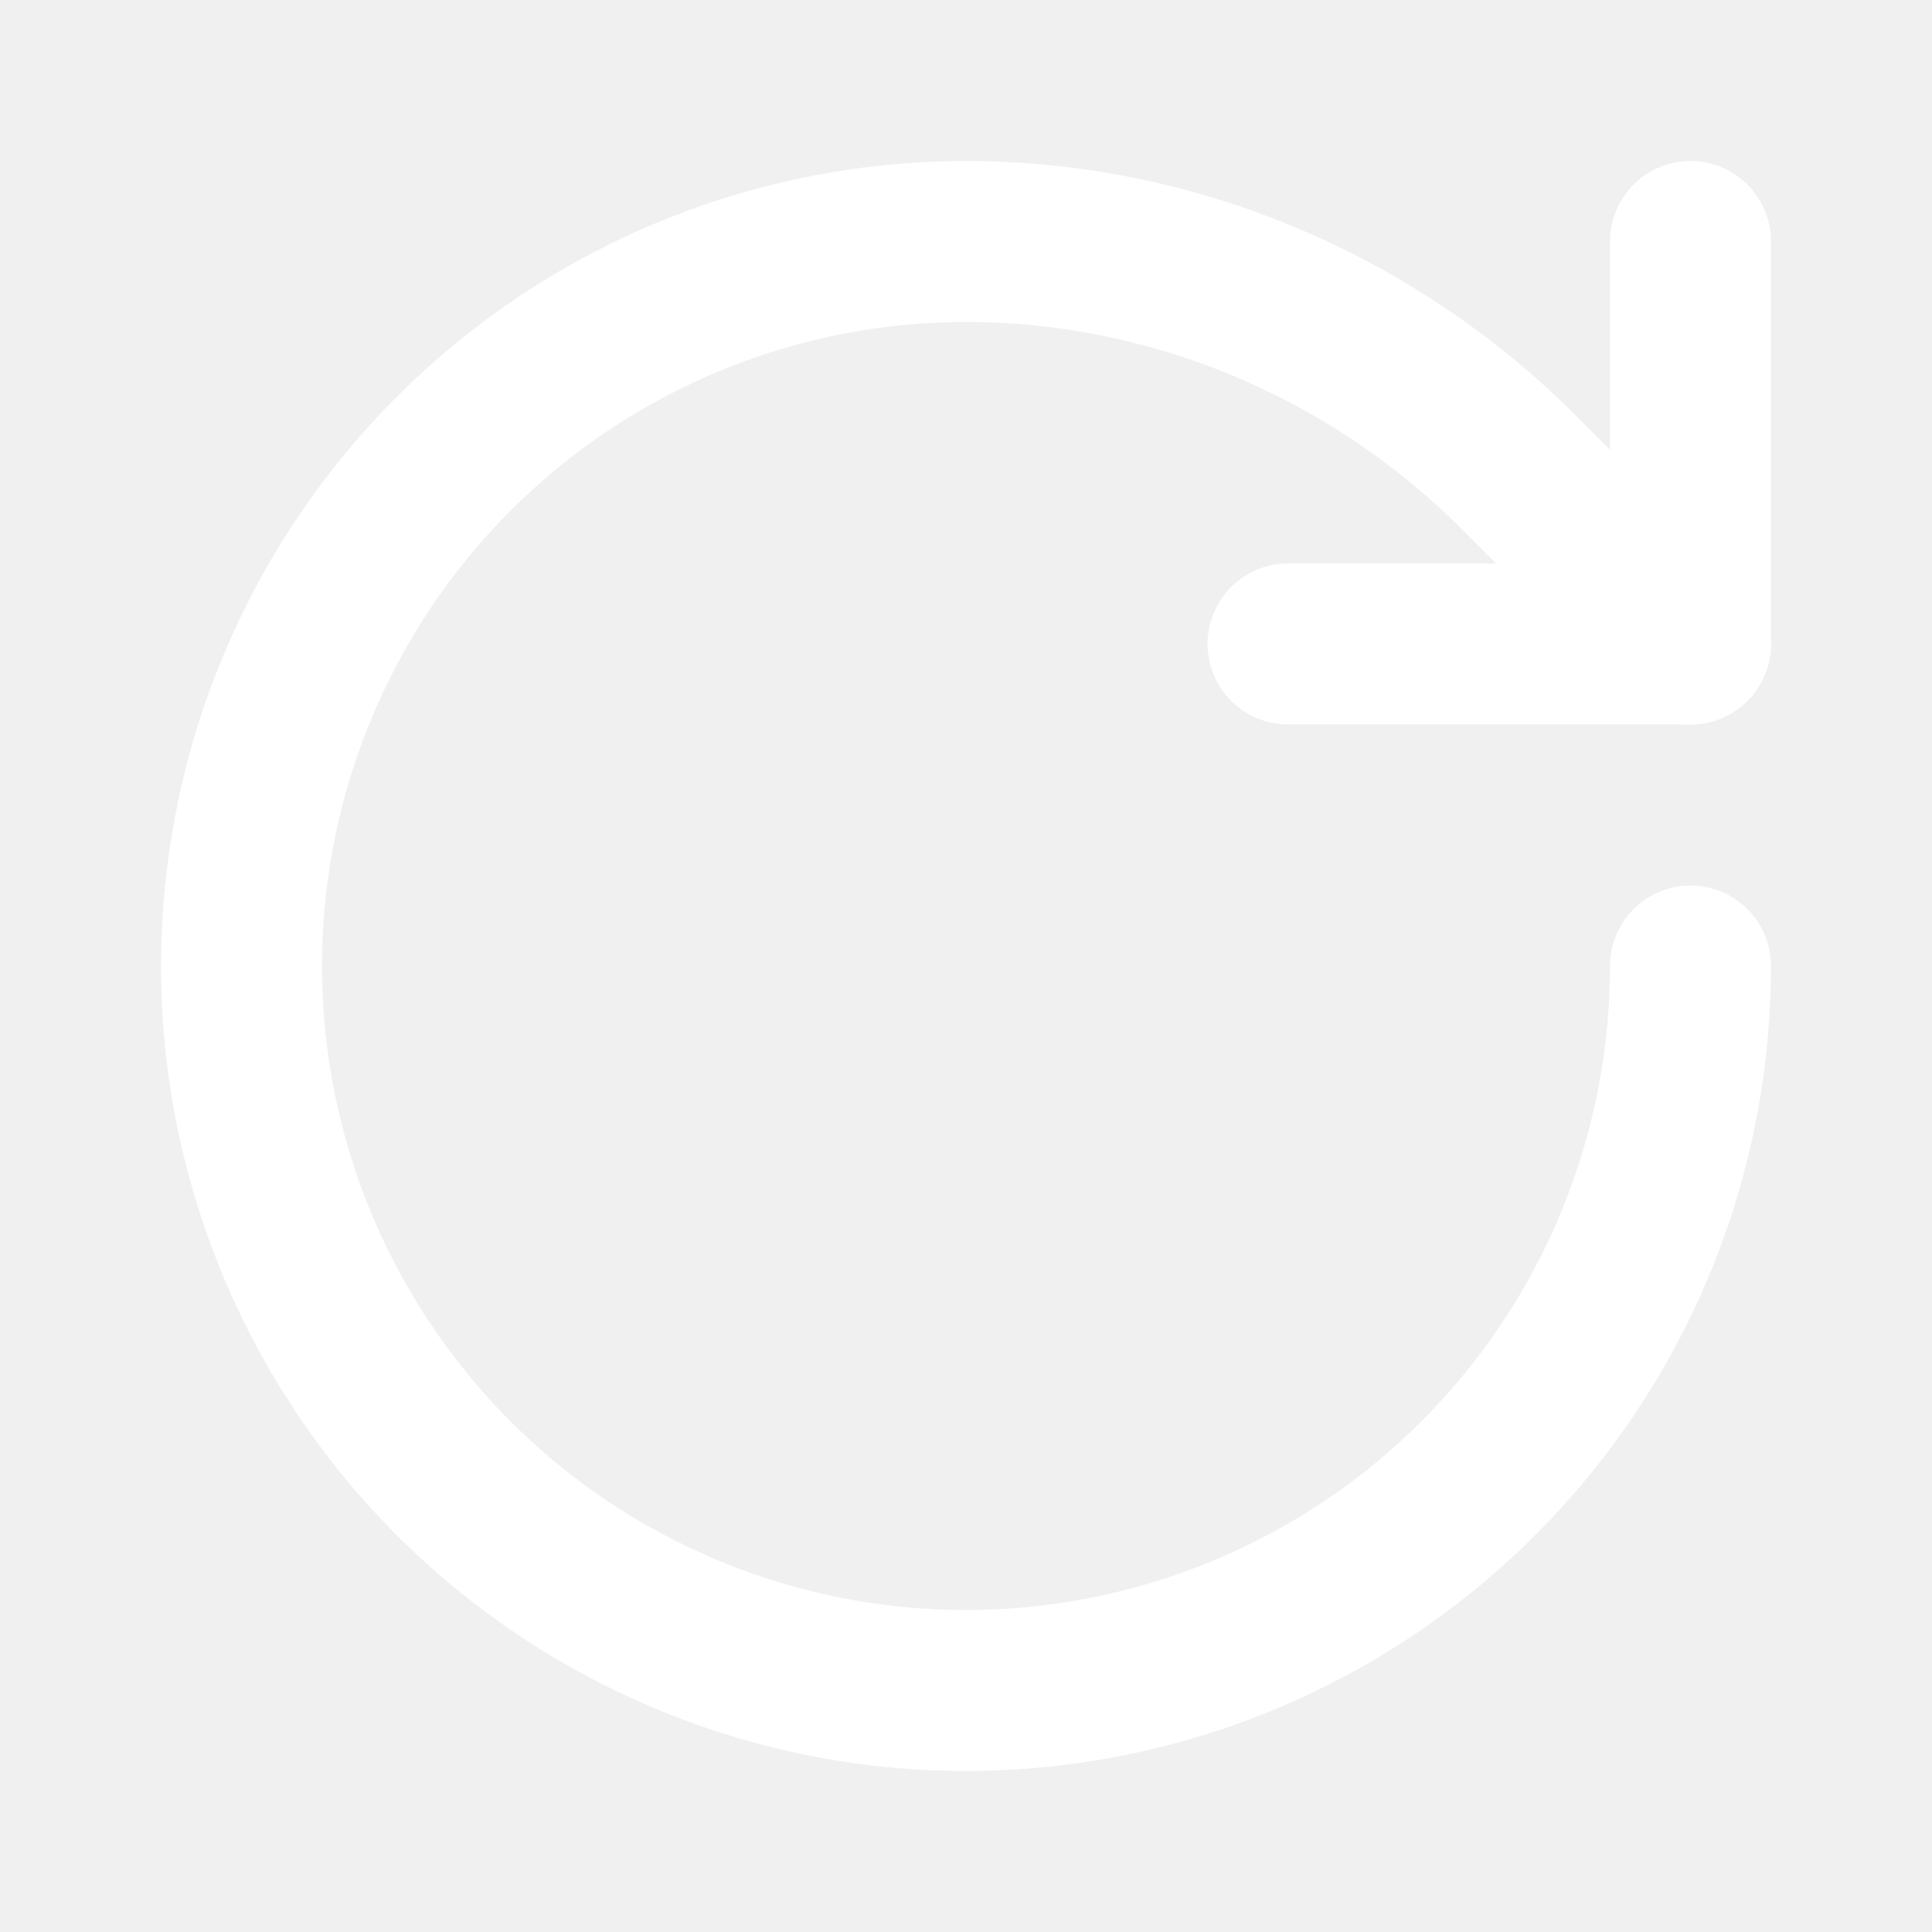
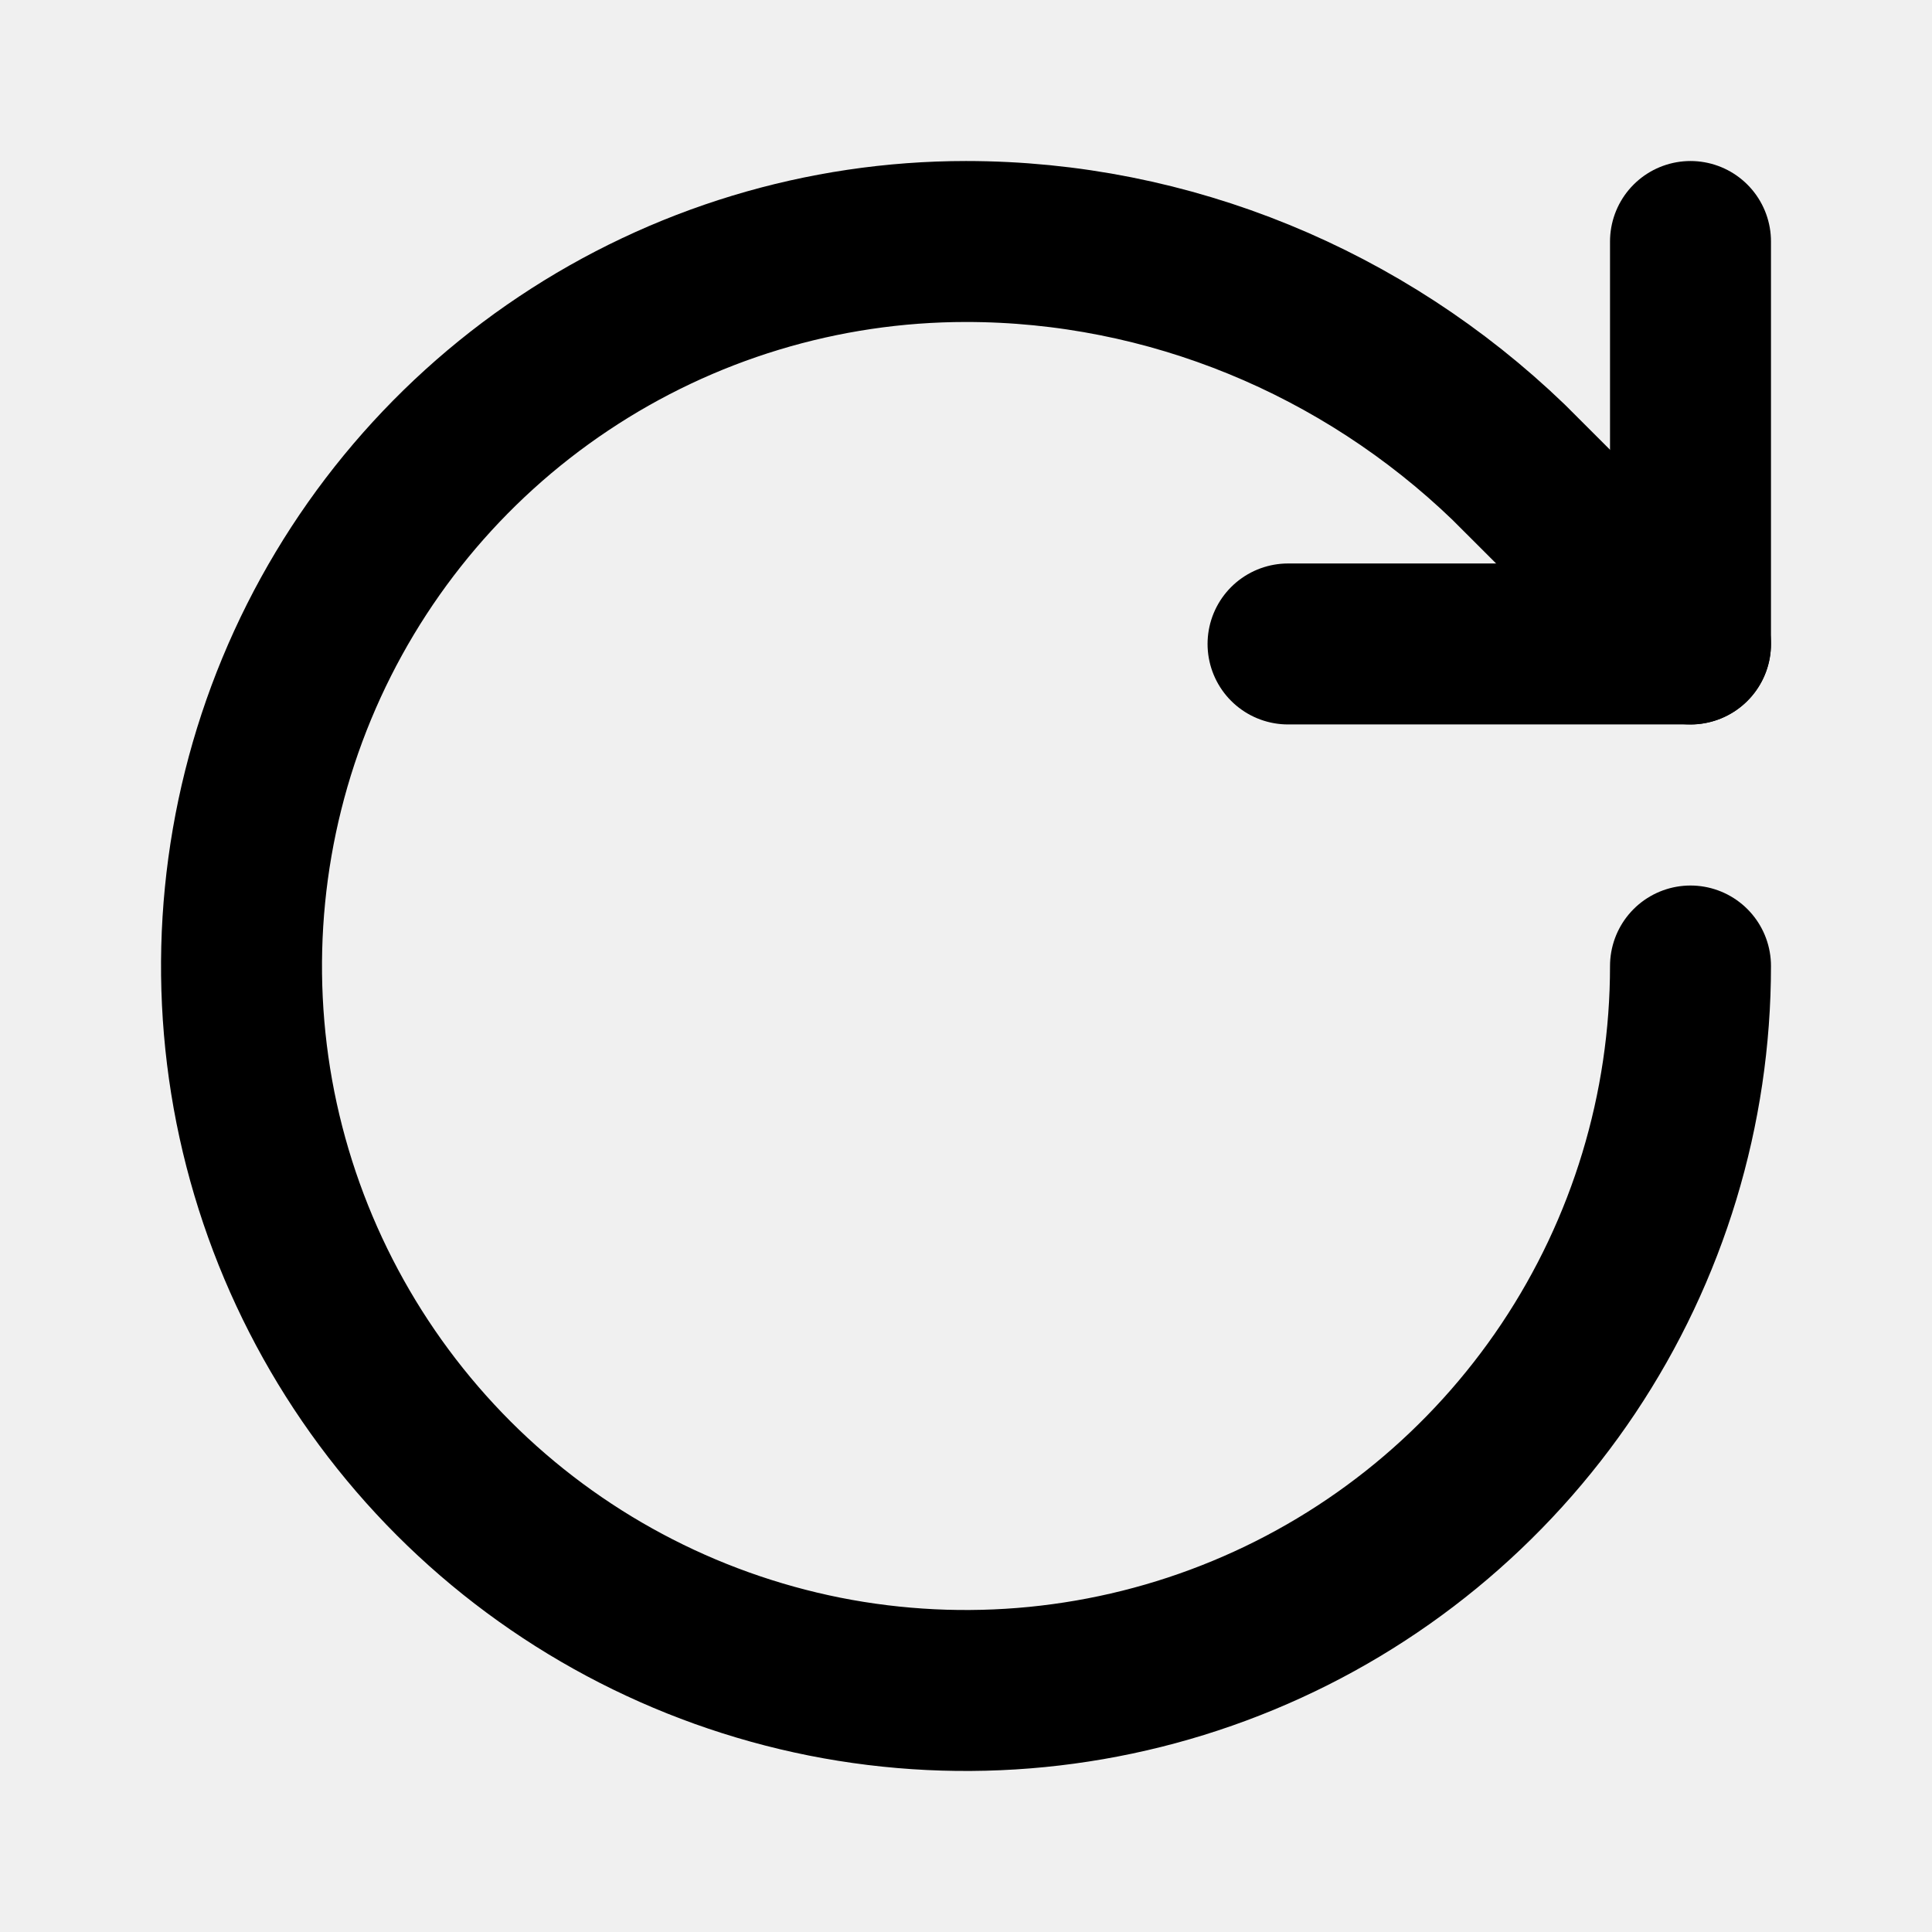
<svg xmlns="http://www.w3.org/2000/svg" width="16" height="16" viewBox="0 0 16 16" fill="none">
-   <path d="M14 8C14 9.187 13.648 10.347 12.989 11.333C12.329 12.32 11.393 13.089 10.296 13.543C9.2 13.997 7.993 14.116 6.829 13.885C5.666 13.653 4.596 13.082 3.757 12.243C2.918 11.403 2.347 10.334 2.115 9.171C1.884 8.007 2.003 6.8 2.457 5.704C2.911 4.608 3.68 3.67 4.667 3.011C5.653 2.352 6.813 2 8 2C9.68 2 11.287 2.667 12.493 3.827L14 5.333" stroke="white" stroke-width="1.333" stroke-linecap="round" stroke-linejoin="round" />
-   <path d="M14 2V5.333H10.667" stroke="white" stroke-width="1.333" stroke-linecap="round" stroke-linejoin="round" />
+   <path d="M14 8C14 9.187 13.648 10.347 12.989 11.333C12.329 12.32 11.393 13.089 10.296 13.543C9.2 13.997 7.993 14.116 6.829 13.885C5.666 13.653 4.596 13.082 3.757 12.243C2.918 11.403 2.347 10.334 2.115 9.171C1.884 8.007 2.003 6.8 2.457 5.704C2.911 4.608 3.68 3.67 4.667 3.011C5.653 2.352 6.813 2 8 2C9.68 2 11.287 2.667 12.493 3.827L14 5.333" stroke="currentColor" stroke-width="1.333" stroke-linecap="round" stroke-linejoin="round" />
+   <path d="M14 2V5.333H10.667" stroke="currentColor" stroke-width="1.333" stroke-linecap="round" stroke-linejoin="round" />
</svg>
